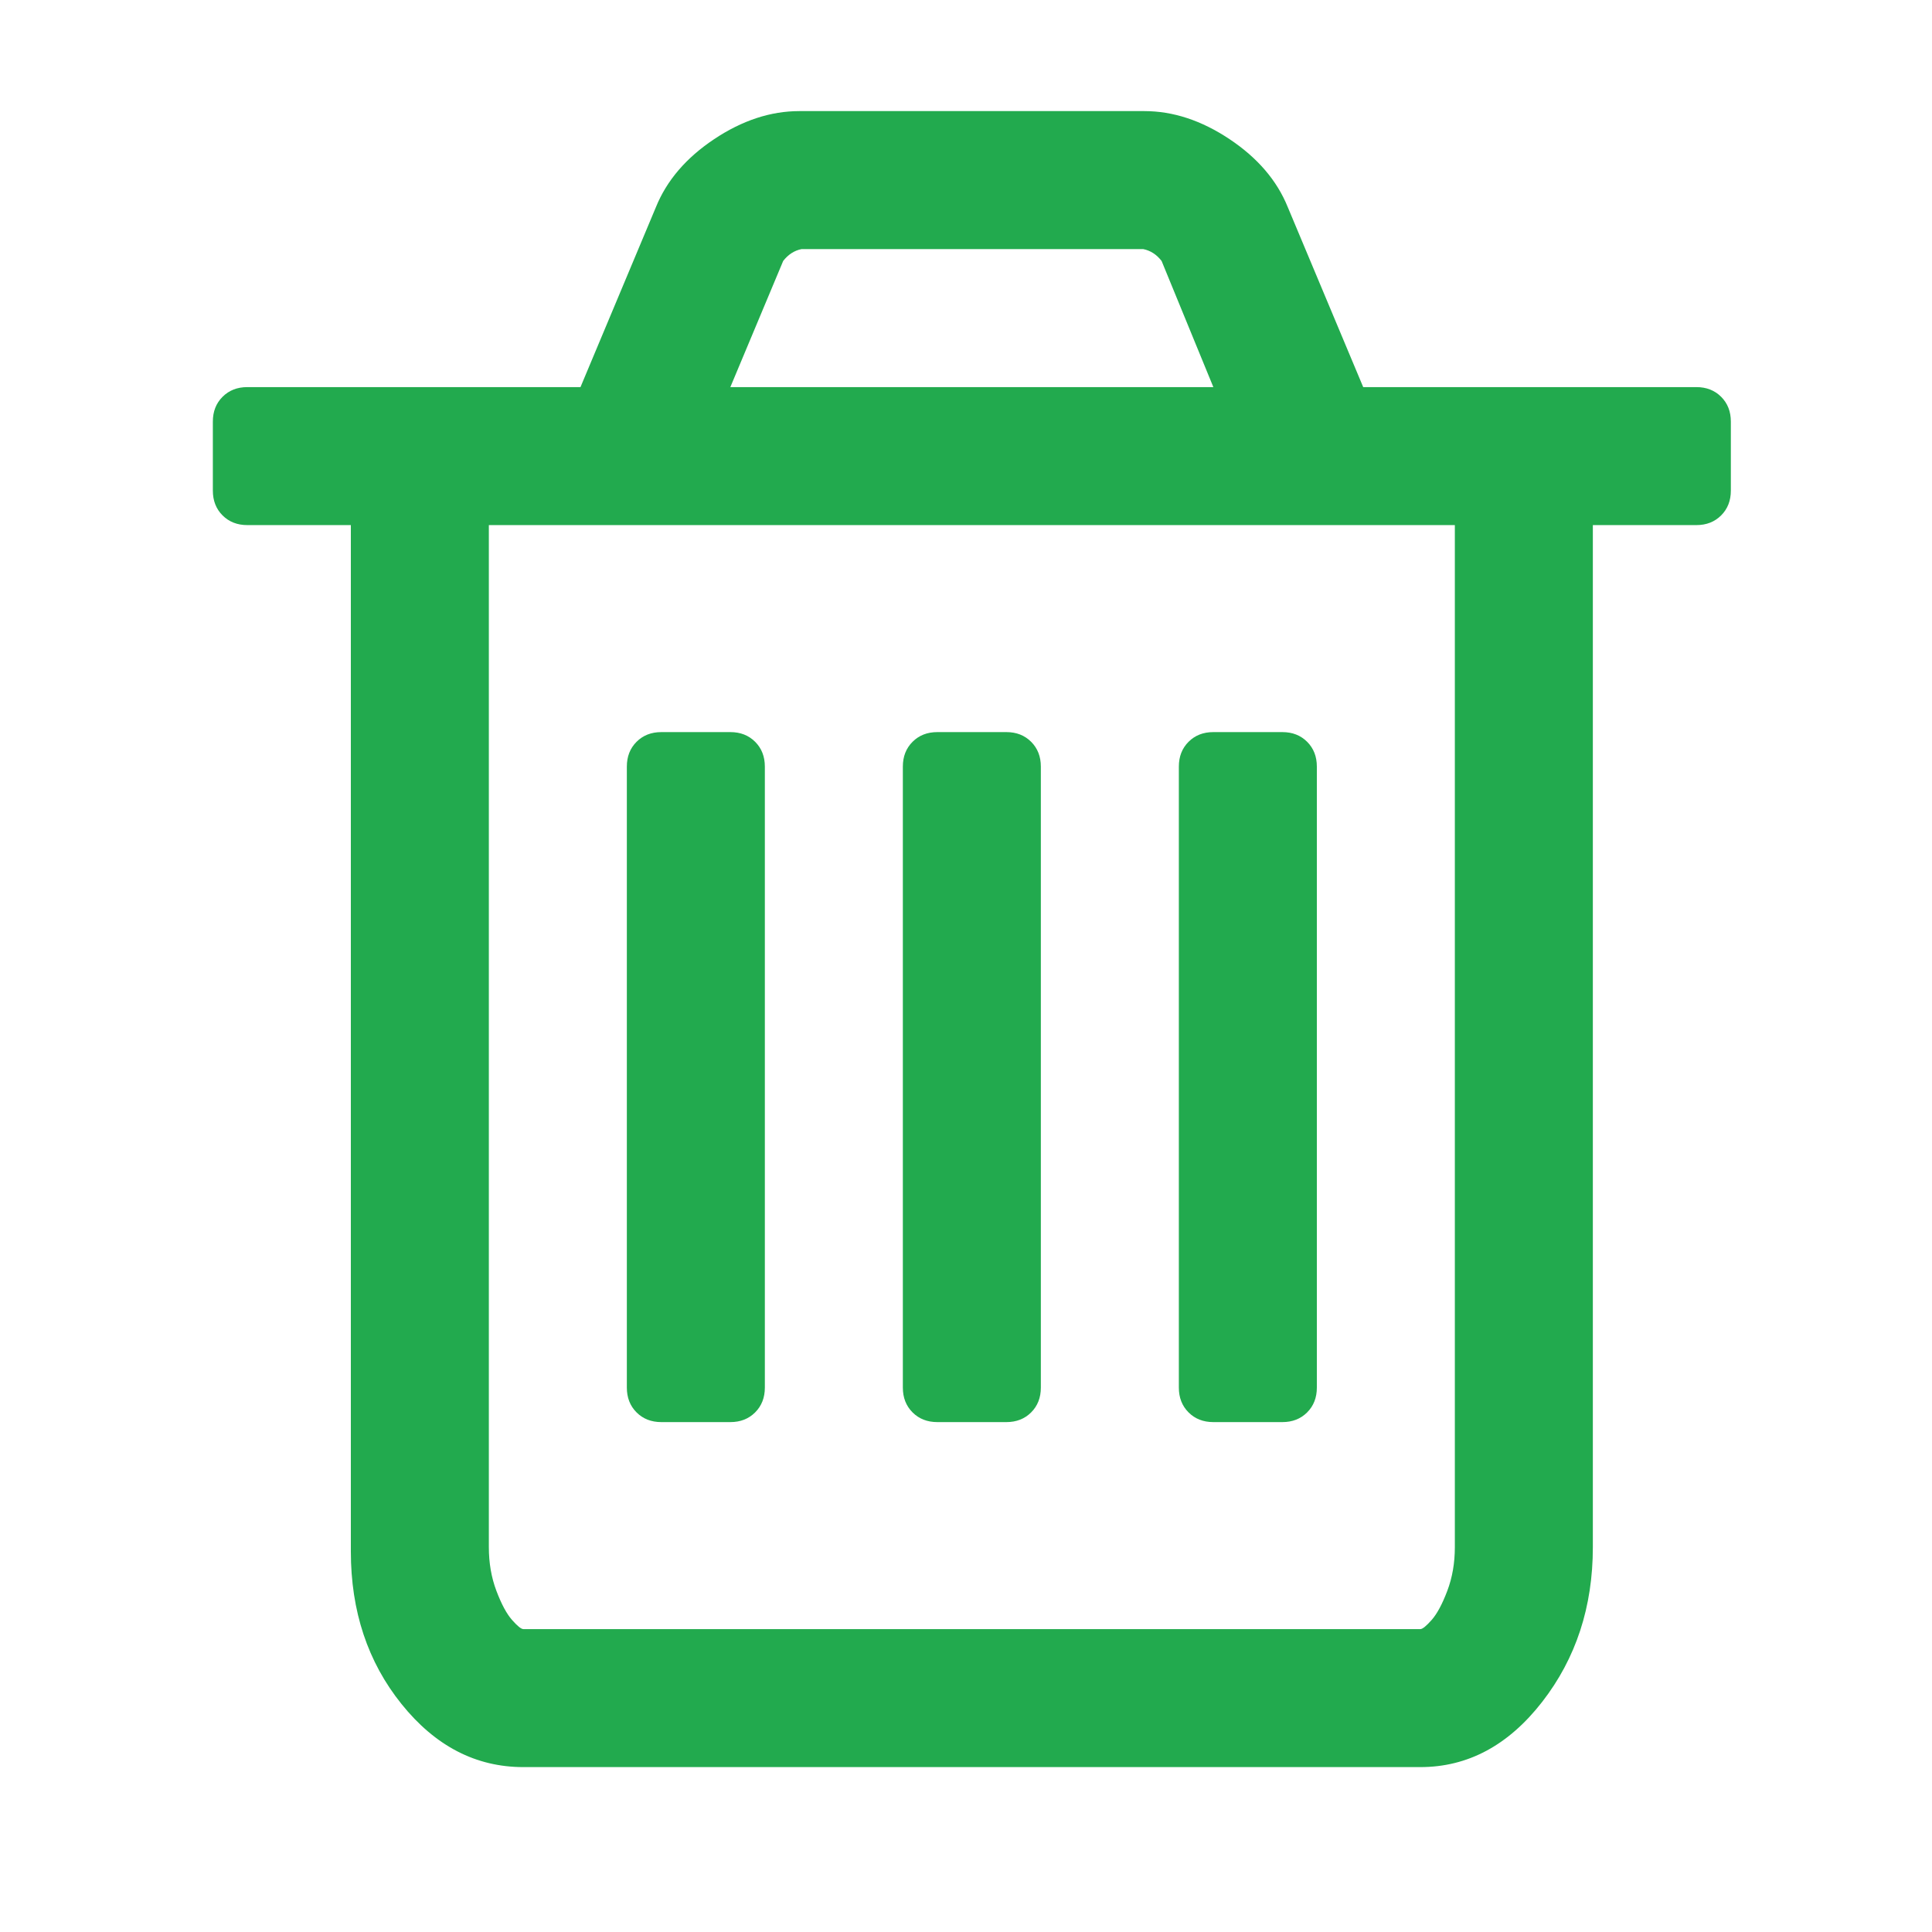
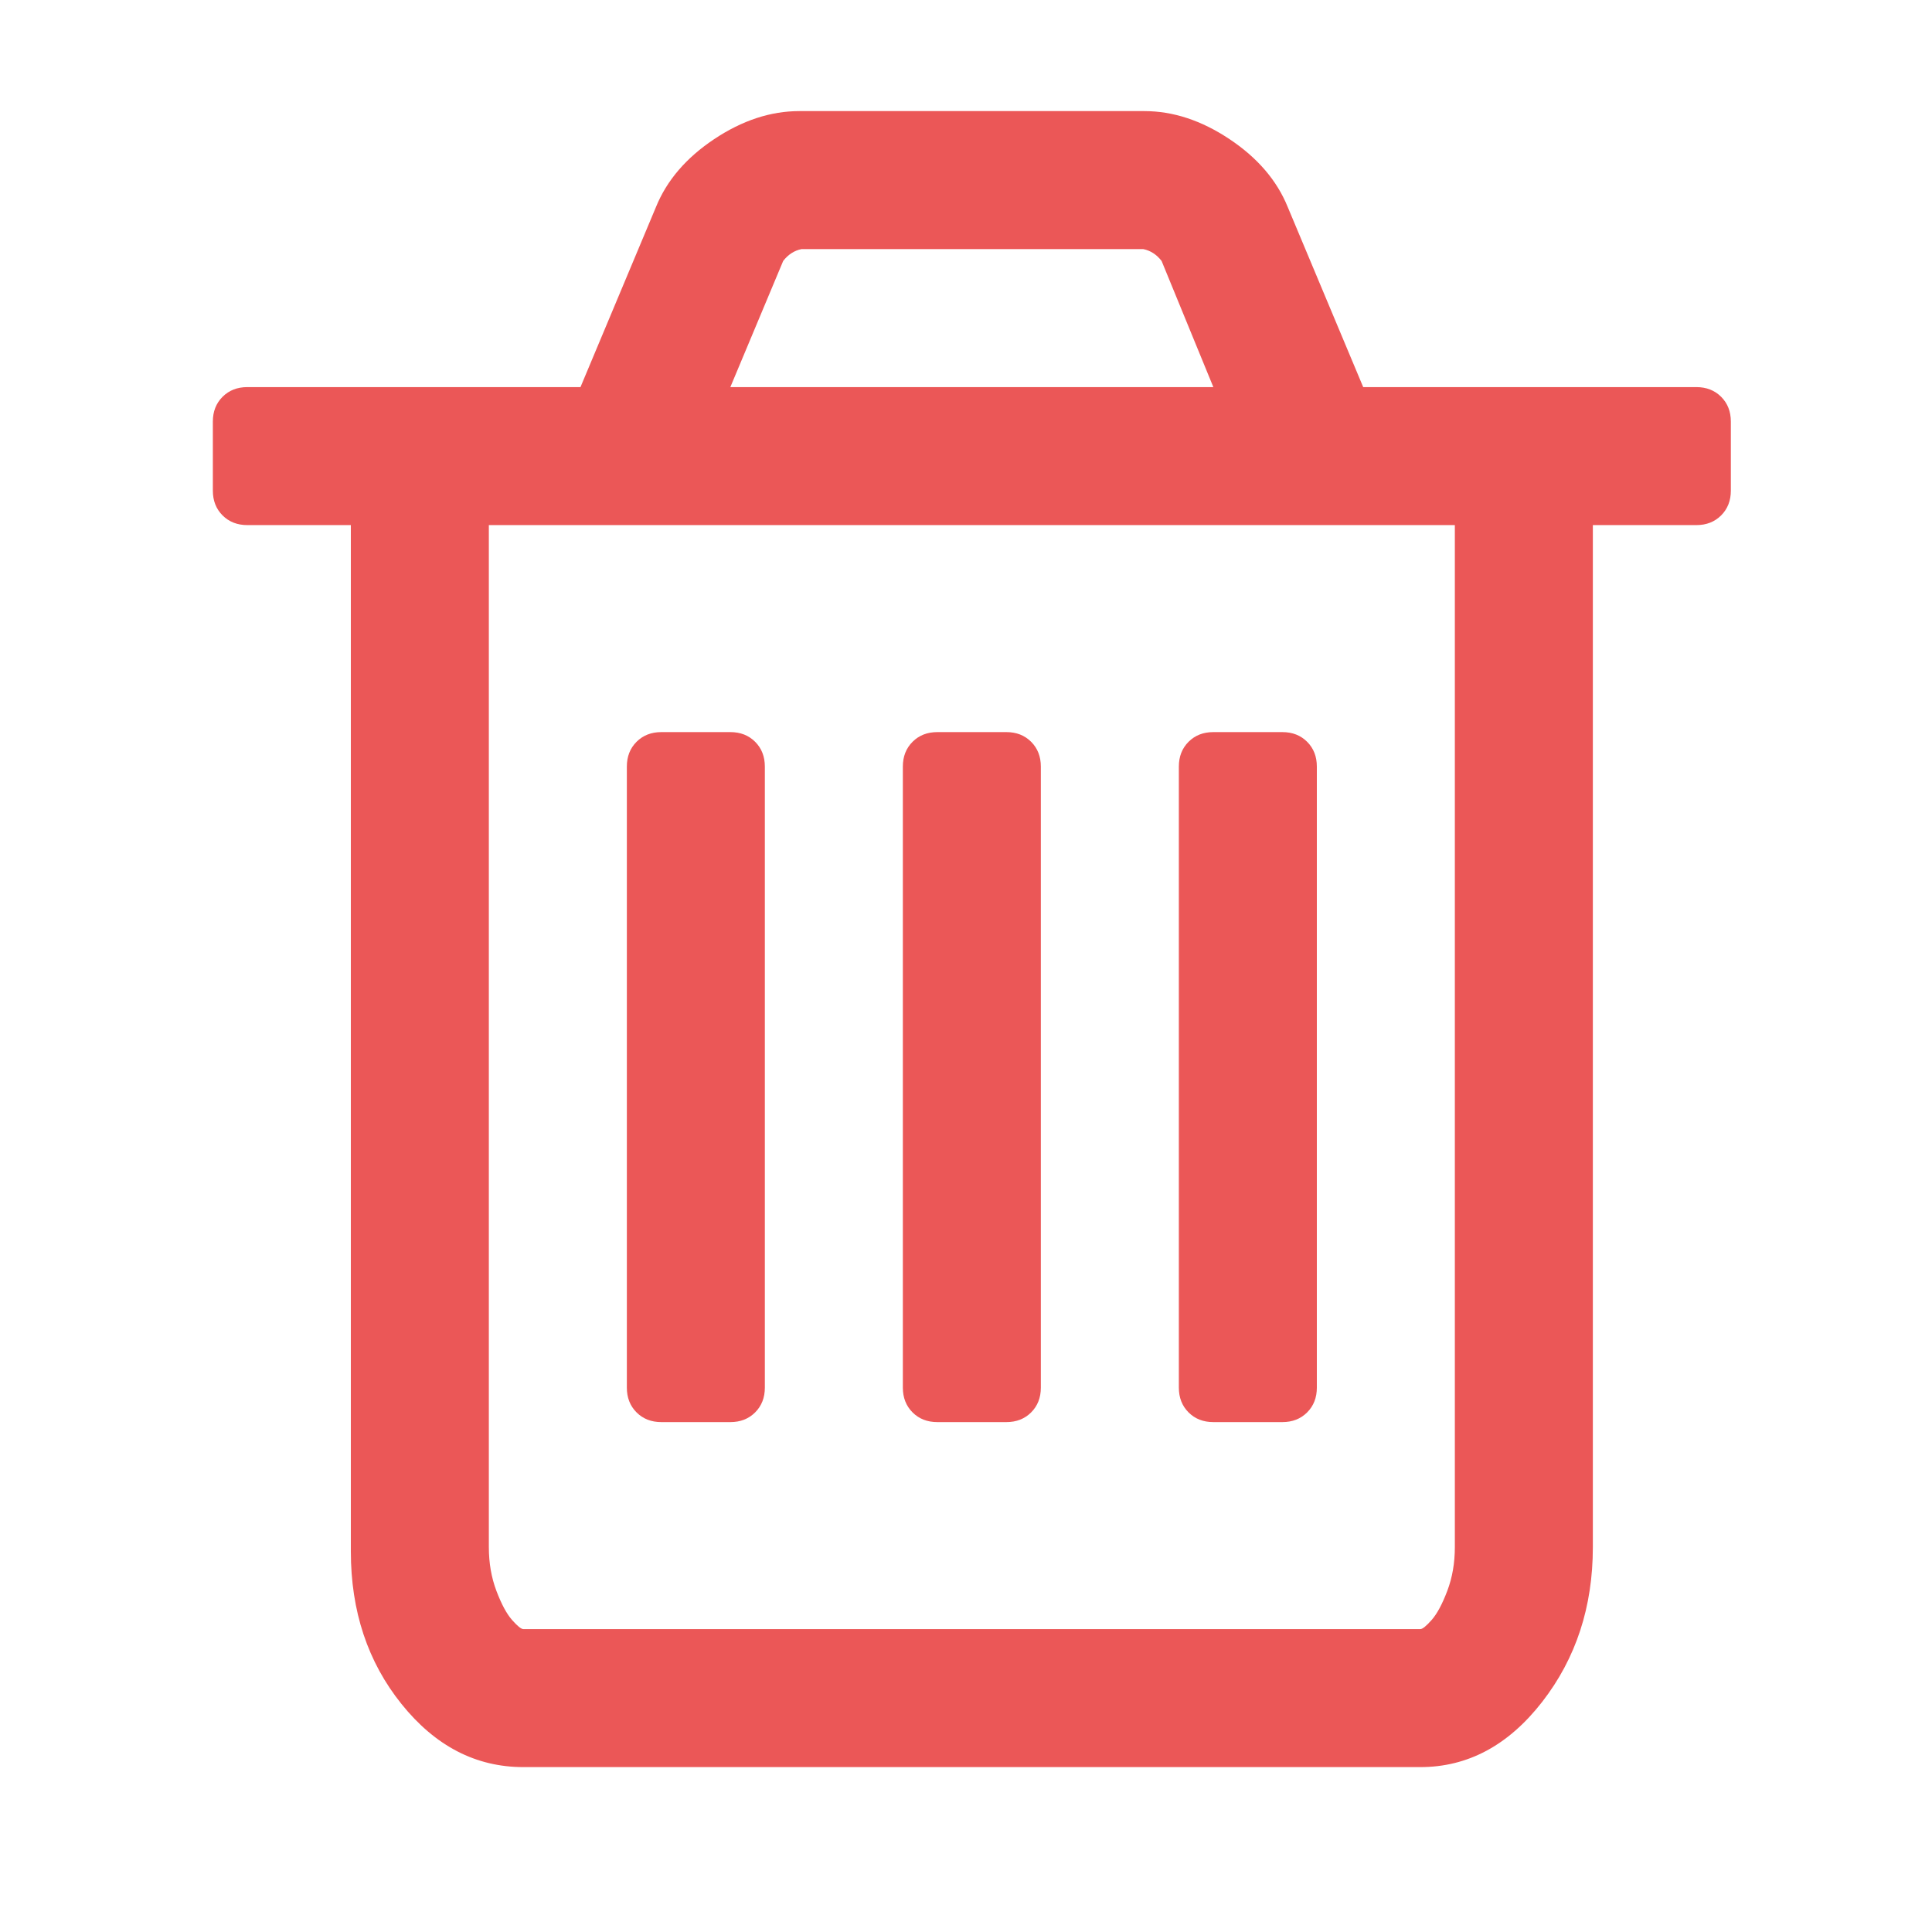
<svg xmlns="http://www.w3.org/2000/svg" viewBox="0 -256 1792 1792">
-   <path d="M709.424 455.05v576q0 14-9 23t-23 9h-64q-14 0-23-9t-9-23v-576q0-14 9-23t23-9h64q14 0 23 9t9 23zm256 0v576q0 14-9 23t-23 9h-64q-14 0-23-9t-9-23v-576q0-14 9-23t23-9h64q14 0 23 9t9 23zm256 0v576q0 14-9 23t-23 9h-64q-14 0-23-9t-9-23v-576q0-14 9-23t23-9h64q14 0 23 9t9 23zm128 724v-948h-896v948q0 22 7 40.5t14.5 27q7.5 8.5 10.5 8.5h832q3 0 10.5-8.5t14.5-27q7-18.5 7-40.5zm-672-1076h448l-48-117q-7-9-17-11h-317q-10 2-17 11zm928 32v64q0 14-9 23t-23 9h-96v948q0 83-47 143.5t-113 60.5h-832q-66 0-113-58.5t-47-141.5v-952h-96q-14 0-23-9t-9-23v-64q0-14 9-23t23-9h309l70-167q15-37 54-63t79-26h320q40 0 79 26t54 63l70 167h309q14 0 23 9t9 23z" fill="#22AA4E" />
+   <path d="M709.424 455.05v576q0 14-9 23t-23 9h-64q-14 0-23-9t-9-23v-576q0-14 9-23t23-9h64q14 0 23 9t9 23zm256 0v576q0 14-9 23t-23 9h-64q-14 0-23-9t-9-23v-576q0-14 9-23t23-9h64q14 0 23 9t9 23zm256 0v576q0 14-9 23t-23 9h-64q-14 0-23-9t-9-23v-576q0-14 9-23t23-9h64q14 0 23 9t9 23zm128 724v-948h-896v948q0 22 7 40.5t14.5 27q7.5 8.5 10.5 8.5h832q3 0 10.5-8.5t14.5-27q7-18.5 7-40.5zm-672-1076h448l-48-117q-7-9-17-11h-317q-10 2-17 11zm928 32v64q0 14-9 23t-23 9h-96v948q0 83-47 143.5t-113 60.5h-832q-66 0-113-58.5t-47-141.5v-952h-96q-14 0-23-9t-9-23v-64q0-14 9-23t23-9h309l70-167q15-37 54-63t79-26h320q40 0 79 26t54 63l70 167h309q14 0 23 9t9 23z" fill="#EB5757" />
</svg>
